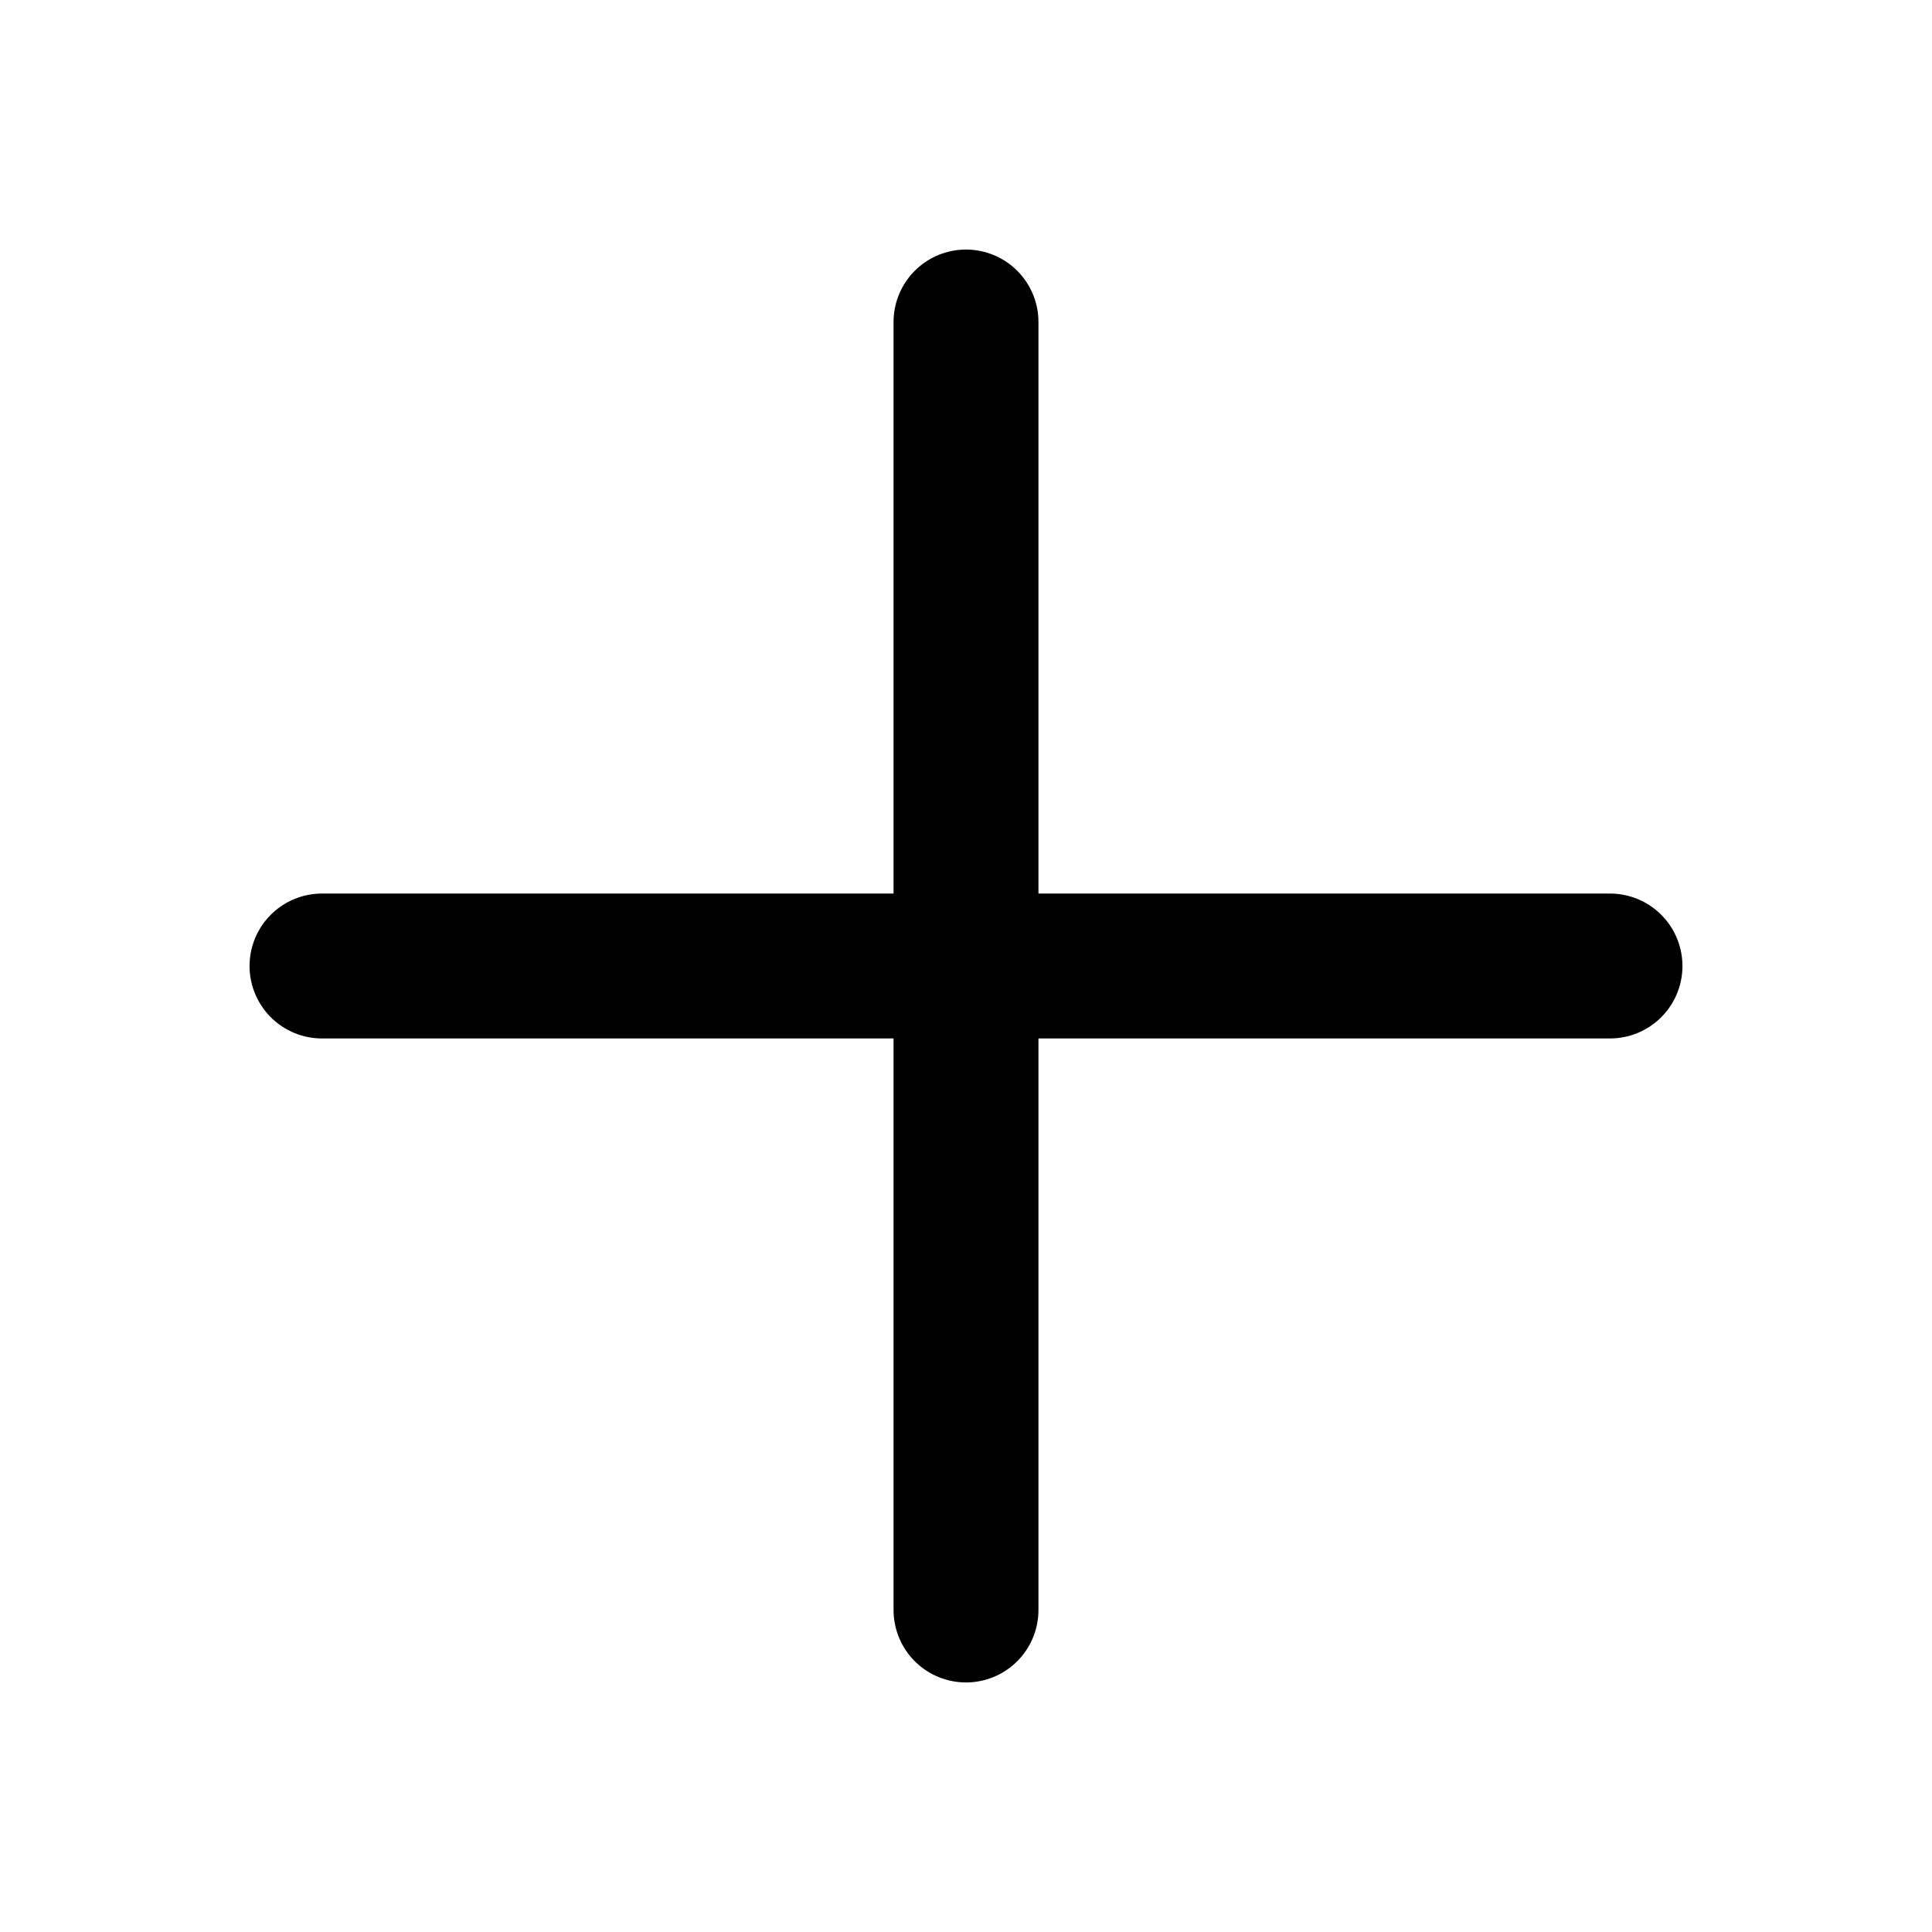
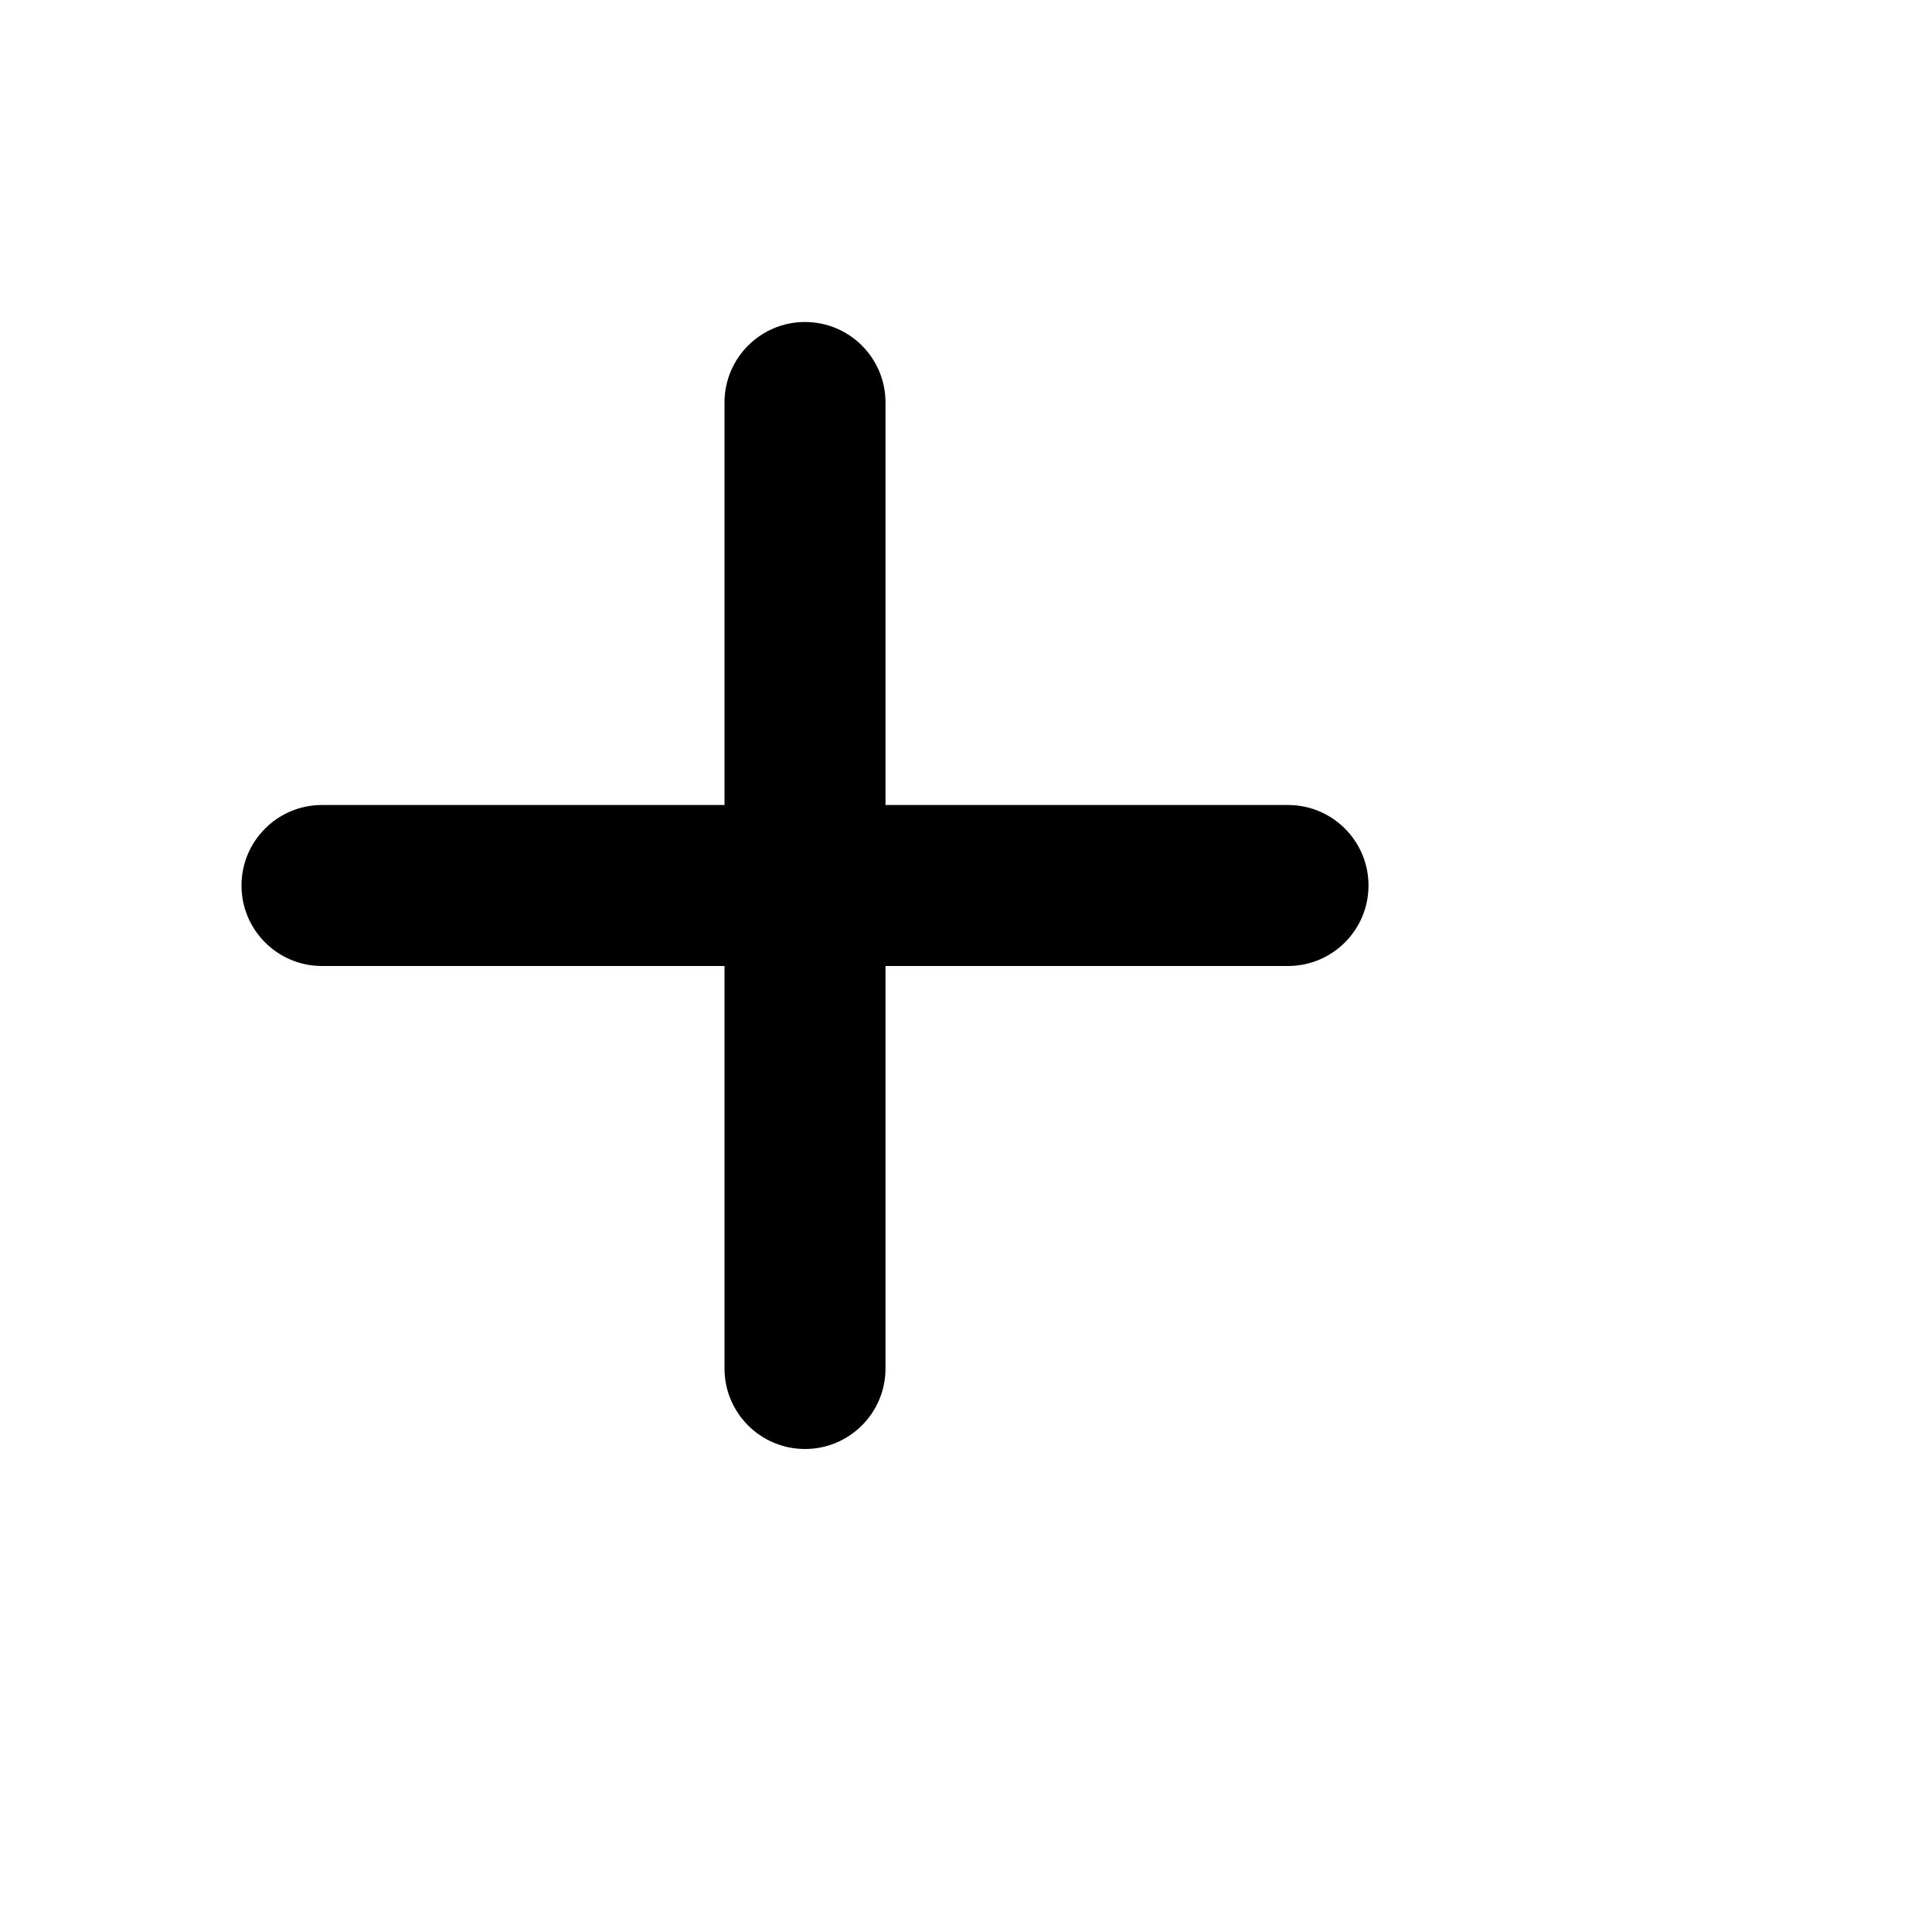
- <svg xmlns="http://www.w3.org/2000/svg" width="24" height="24" viewBox="0 0 24 24" fill="none" stroke="currentColor" stroke-width="1.8" stroke-linecap="round" stroke-linejoin="round">
-   <path d="M4 12H20" />
-   <path d="M12 4V20" />
+ <svg xmlns="http://www.w3.org/2000/svg" fill="#000000" width="800px" height="800px" viewBox="0 0 24 24">
+   <path d="M10 4a1 1 0 0 1 1 1v5h5a1 1 0 1 1 0 2h-5v5a1 1 0 1 1-2 0v-5H4a1 1 0 1 1 0-2h5V5a1 1 0 0 1 1-1z" />
</svg>
